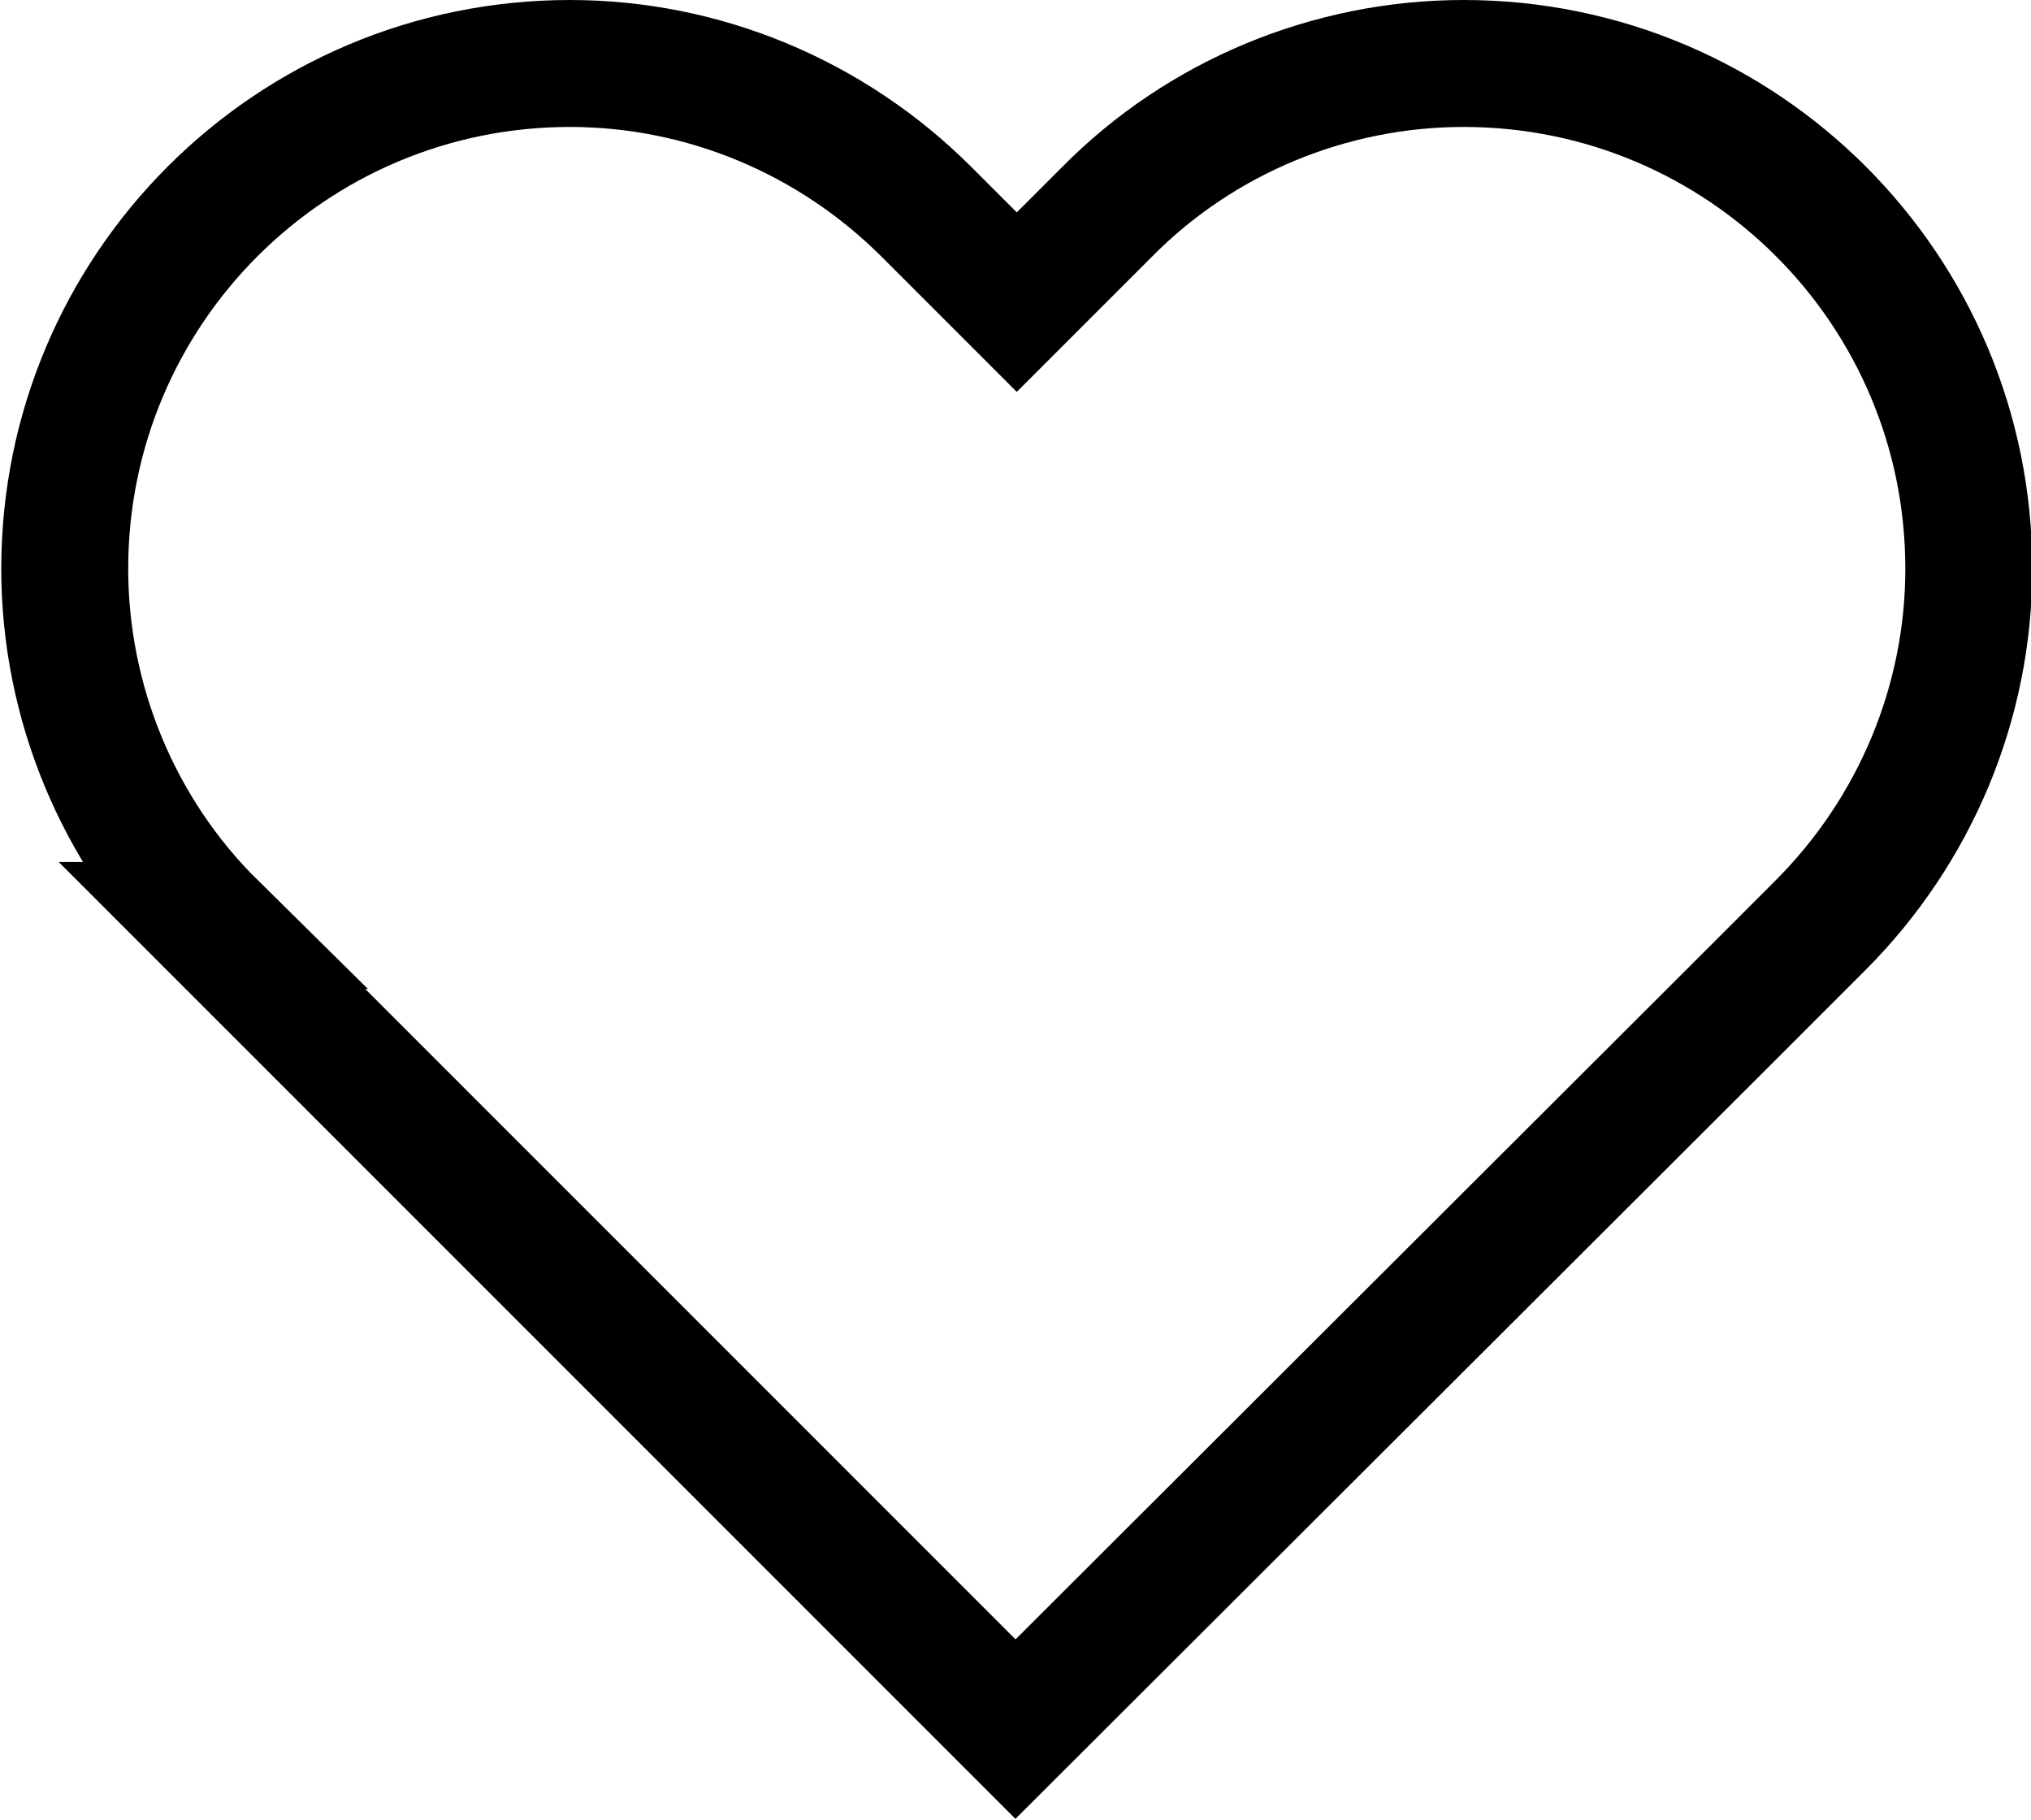
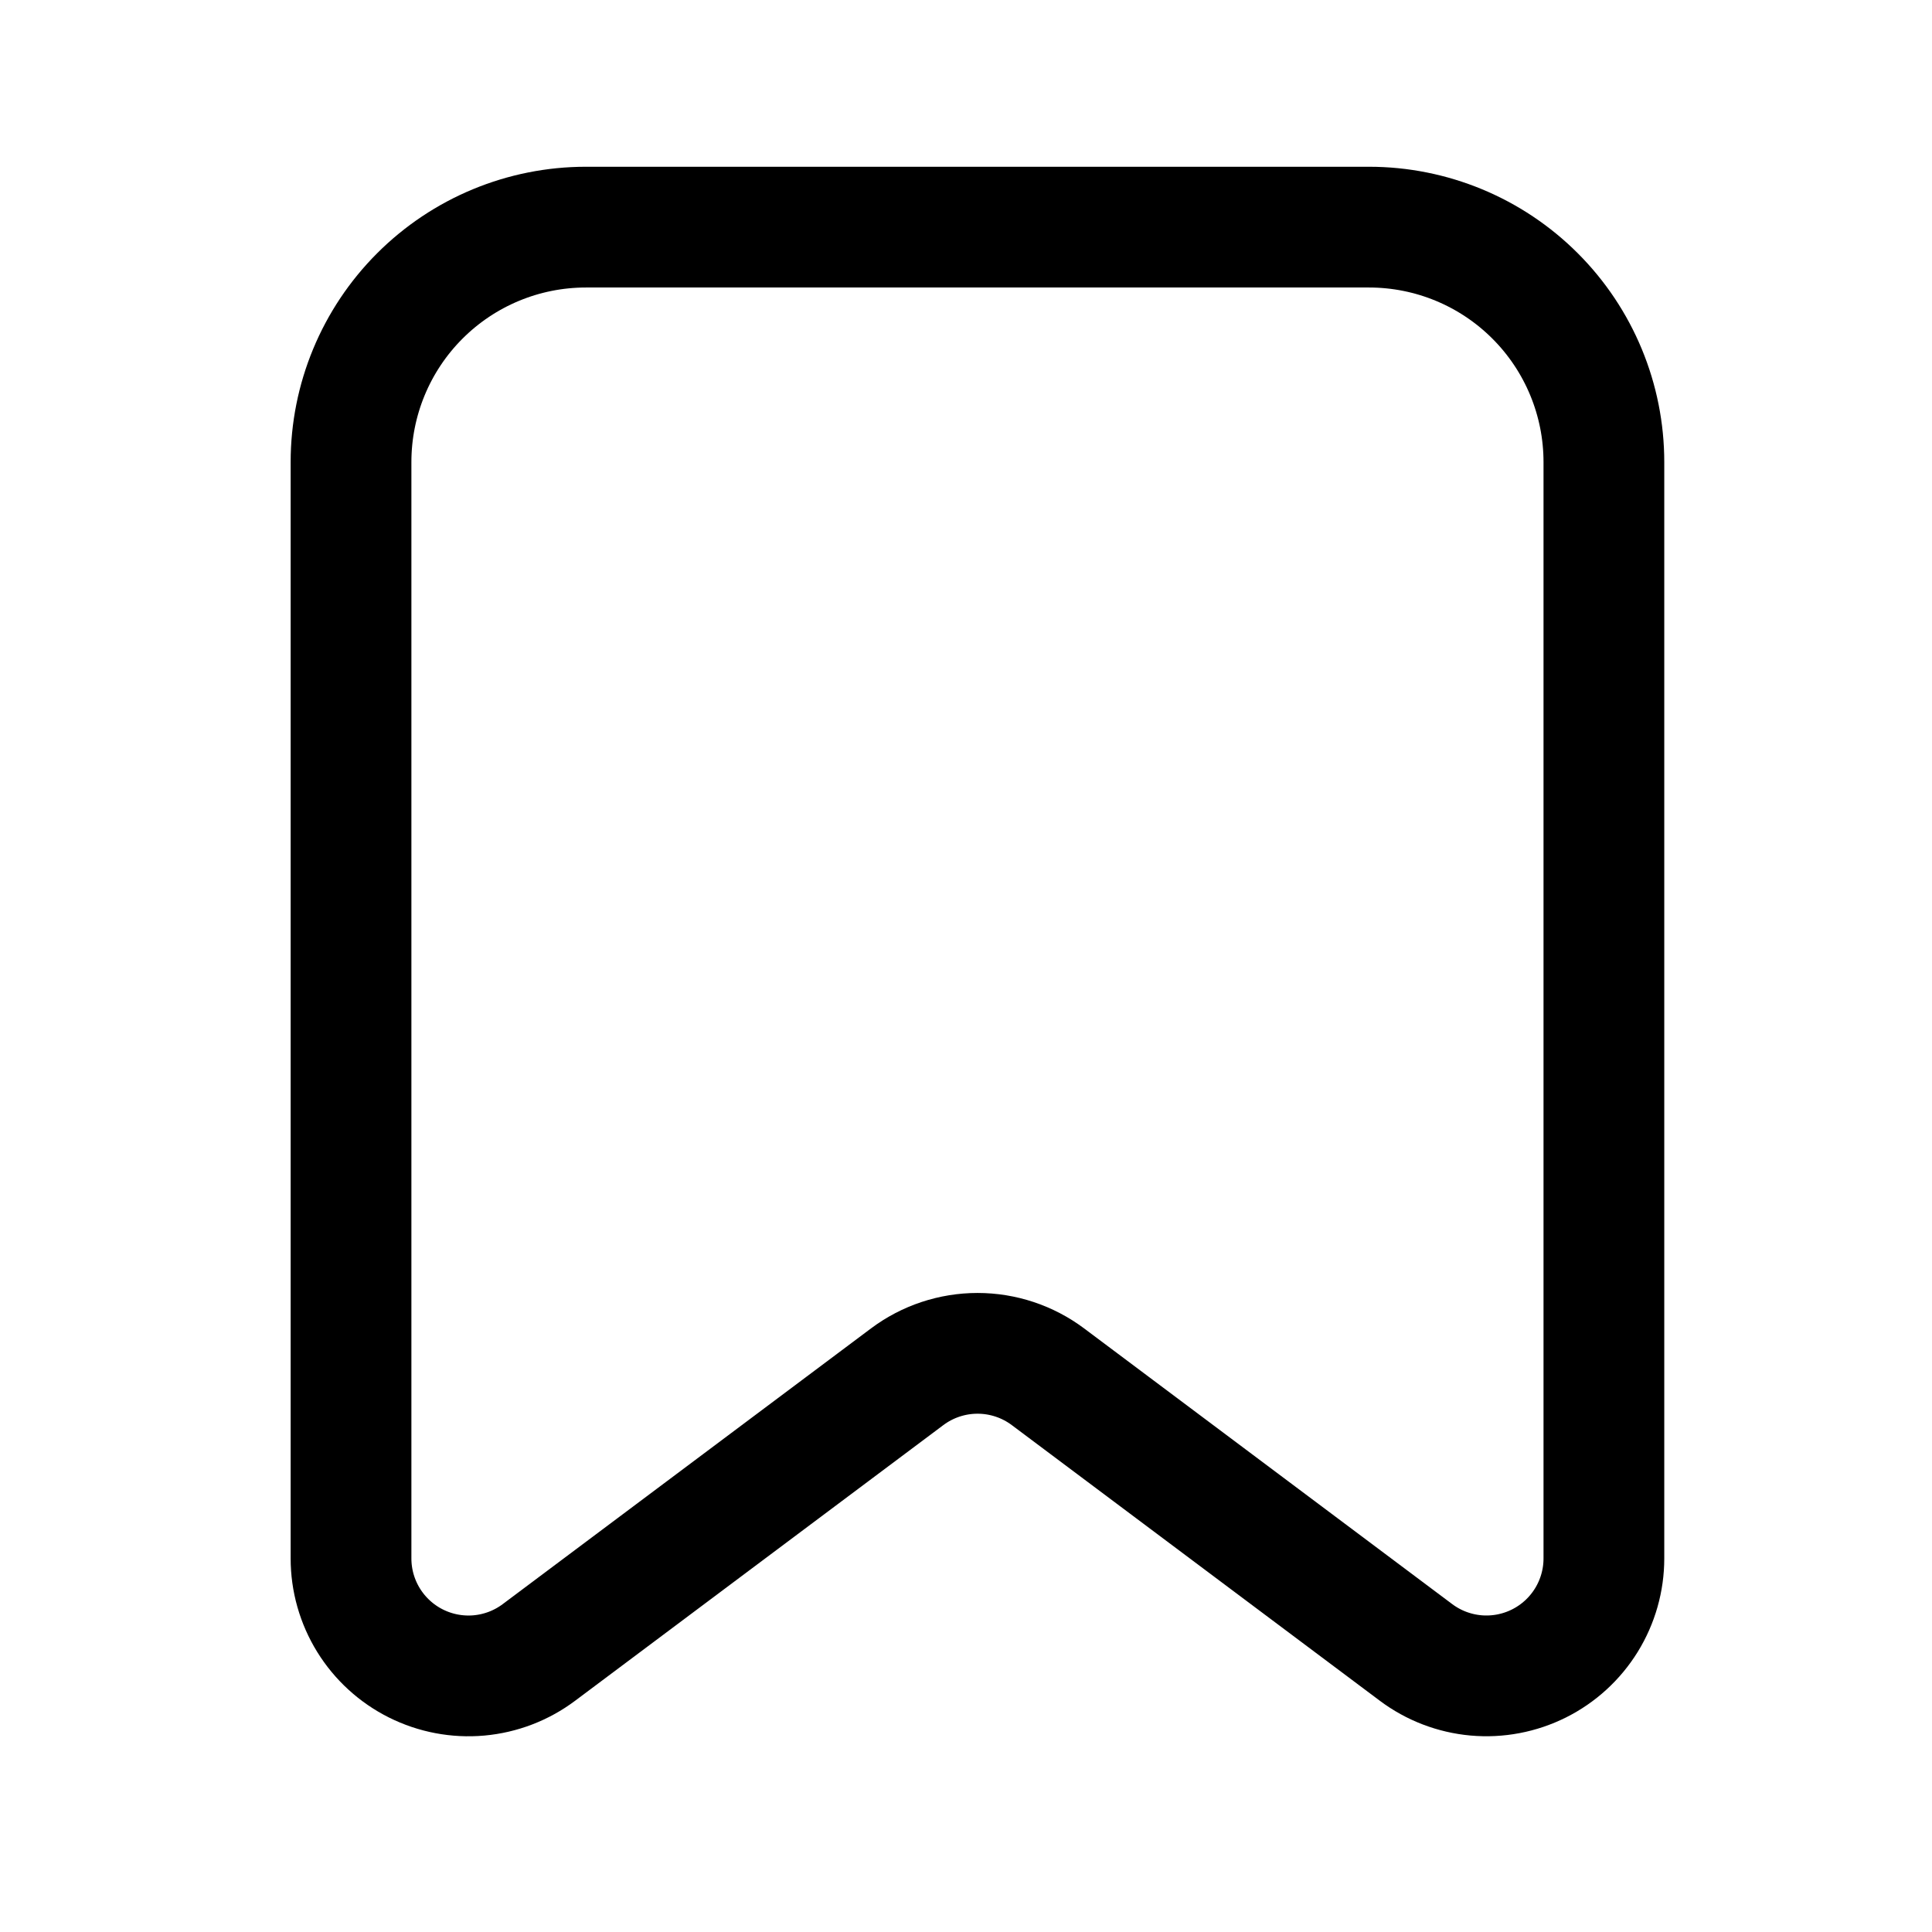
- <svg xmlns="http://www.w3.org/2000/svg" width="16" viewBox="0 0 16 14.33">
-   <path d="m1.67,7.29l.71.71,5.62,5.62,5.63-5.62.71-.71c.75-.75,1.17-1.76,1.17-2.81,0-2.2-1.78-3.98-3.98-3.98-1.05,0-2.07.42-2.81,1.17l-.71.71-.71-.71c-.75-.75-1.76-1.17-2.81-1.17-2.2,0-3.98,1.78-3.98,3.98,0,1.05.42,2.07,1.17,2.81Z" fill="none" stroke="currentColor" stroke-linecap="round" stroke-width="1" vector-effect="non-scaling-stroke" />
+ <svg xmlns="http://www.w3.org/2000/svg" width="16" viewBox="0 0 64 64">
+   <path d="M30.051 45.607L17.851 54.74C17.273 55.173 16.586 55.436 15.866 55.501C15.147 55.565 14.424 55.428 13.778 55.105C13.132 54.782 12.589 54.285 12.209 53.671C11.829 53.056 11.628 52.348 11.628 51.626V15.306C11.628 13.242 12.448 11.263 13.907 9.804C15.366 8.344 17.345 7.524 19.409 7.524H45.35C47.414 7.524 49.393 8.344 50.852 9.804C52.311 11.263 53.131 13.242 53.131 15.306V51.625C53.131 52.347 52.93 53.055 52.55 53.67C52.17 54.284 51.627 54.781 50.981 55.104C50.335 55.427 49.612 55.564 48.893 55.5C48.173 55.435 47.486 55.172 46.908 54.739L34.715 45.607C34.042 45.103 33.224 44.831 32.383 44.831C31.542 44.831 30.724 45.103 30.051 45.607V45.607Z" fill="none" stroke="currentColor" stroke-width="4" stroke-linecap="round" stroke-linejoin="round" />
</svg>
